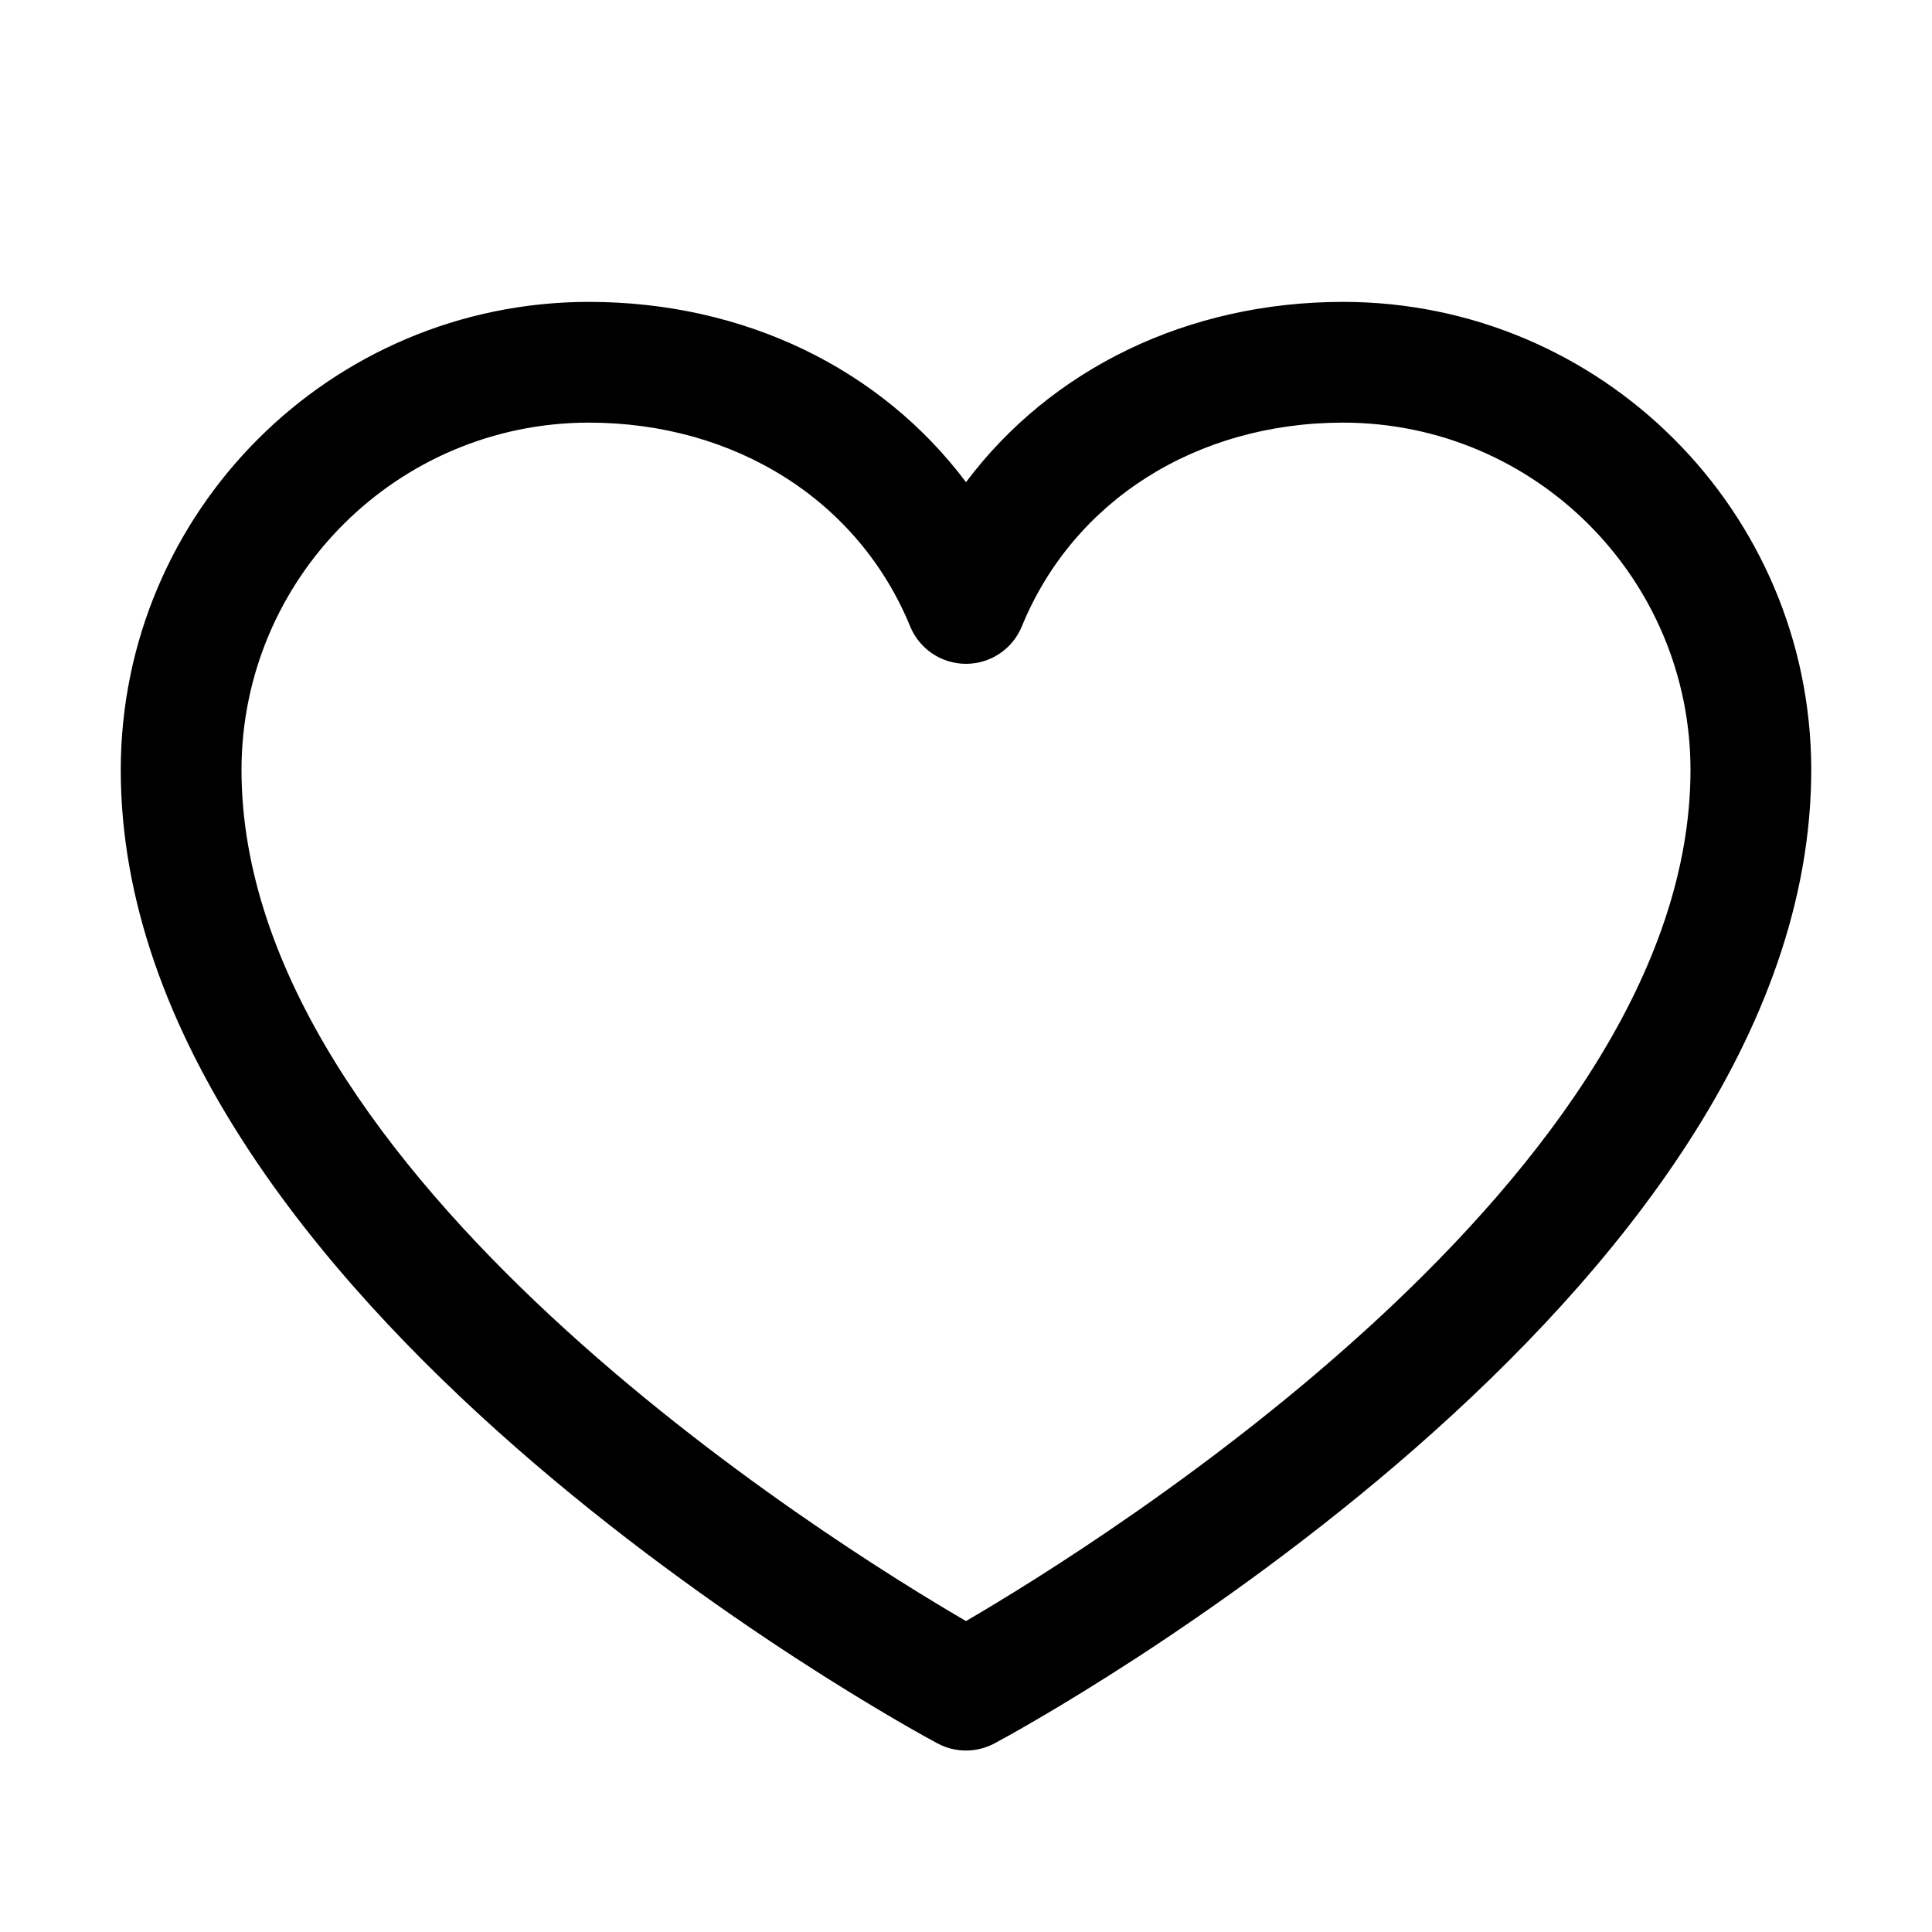
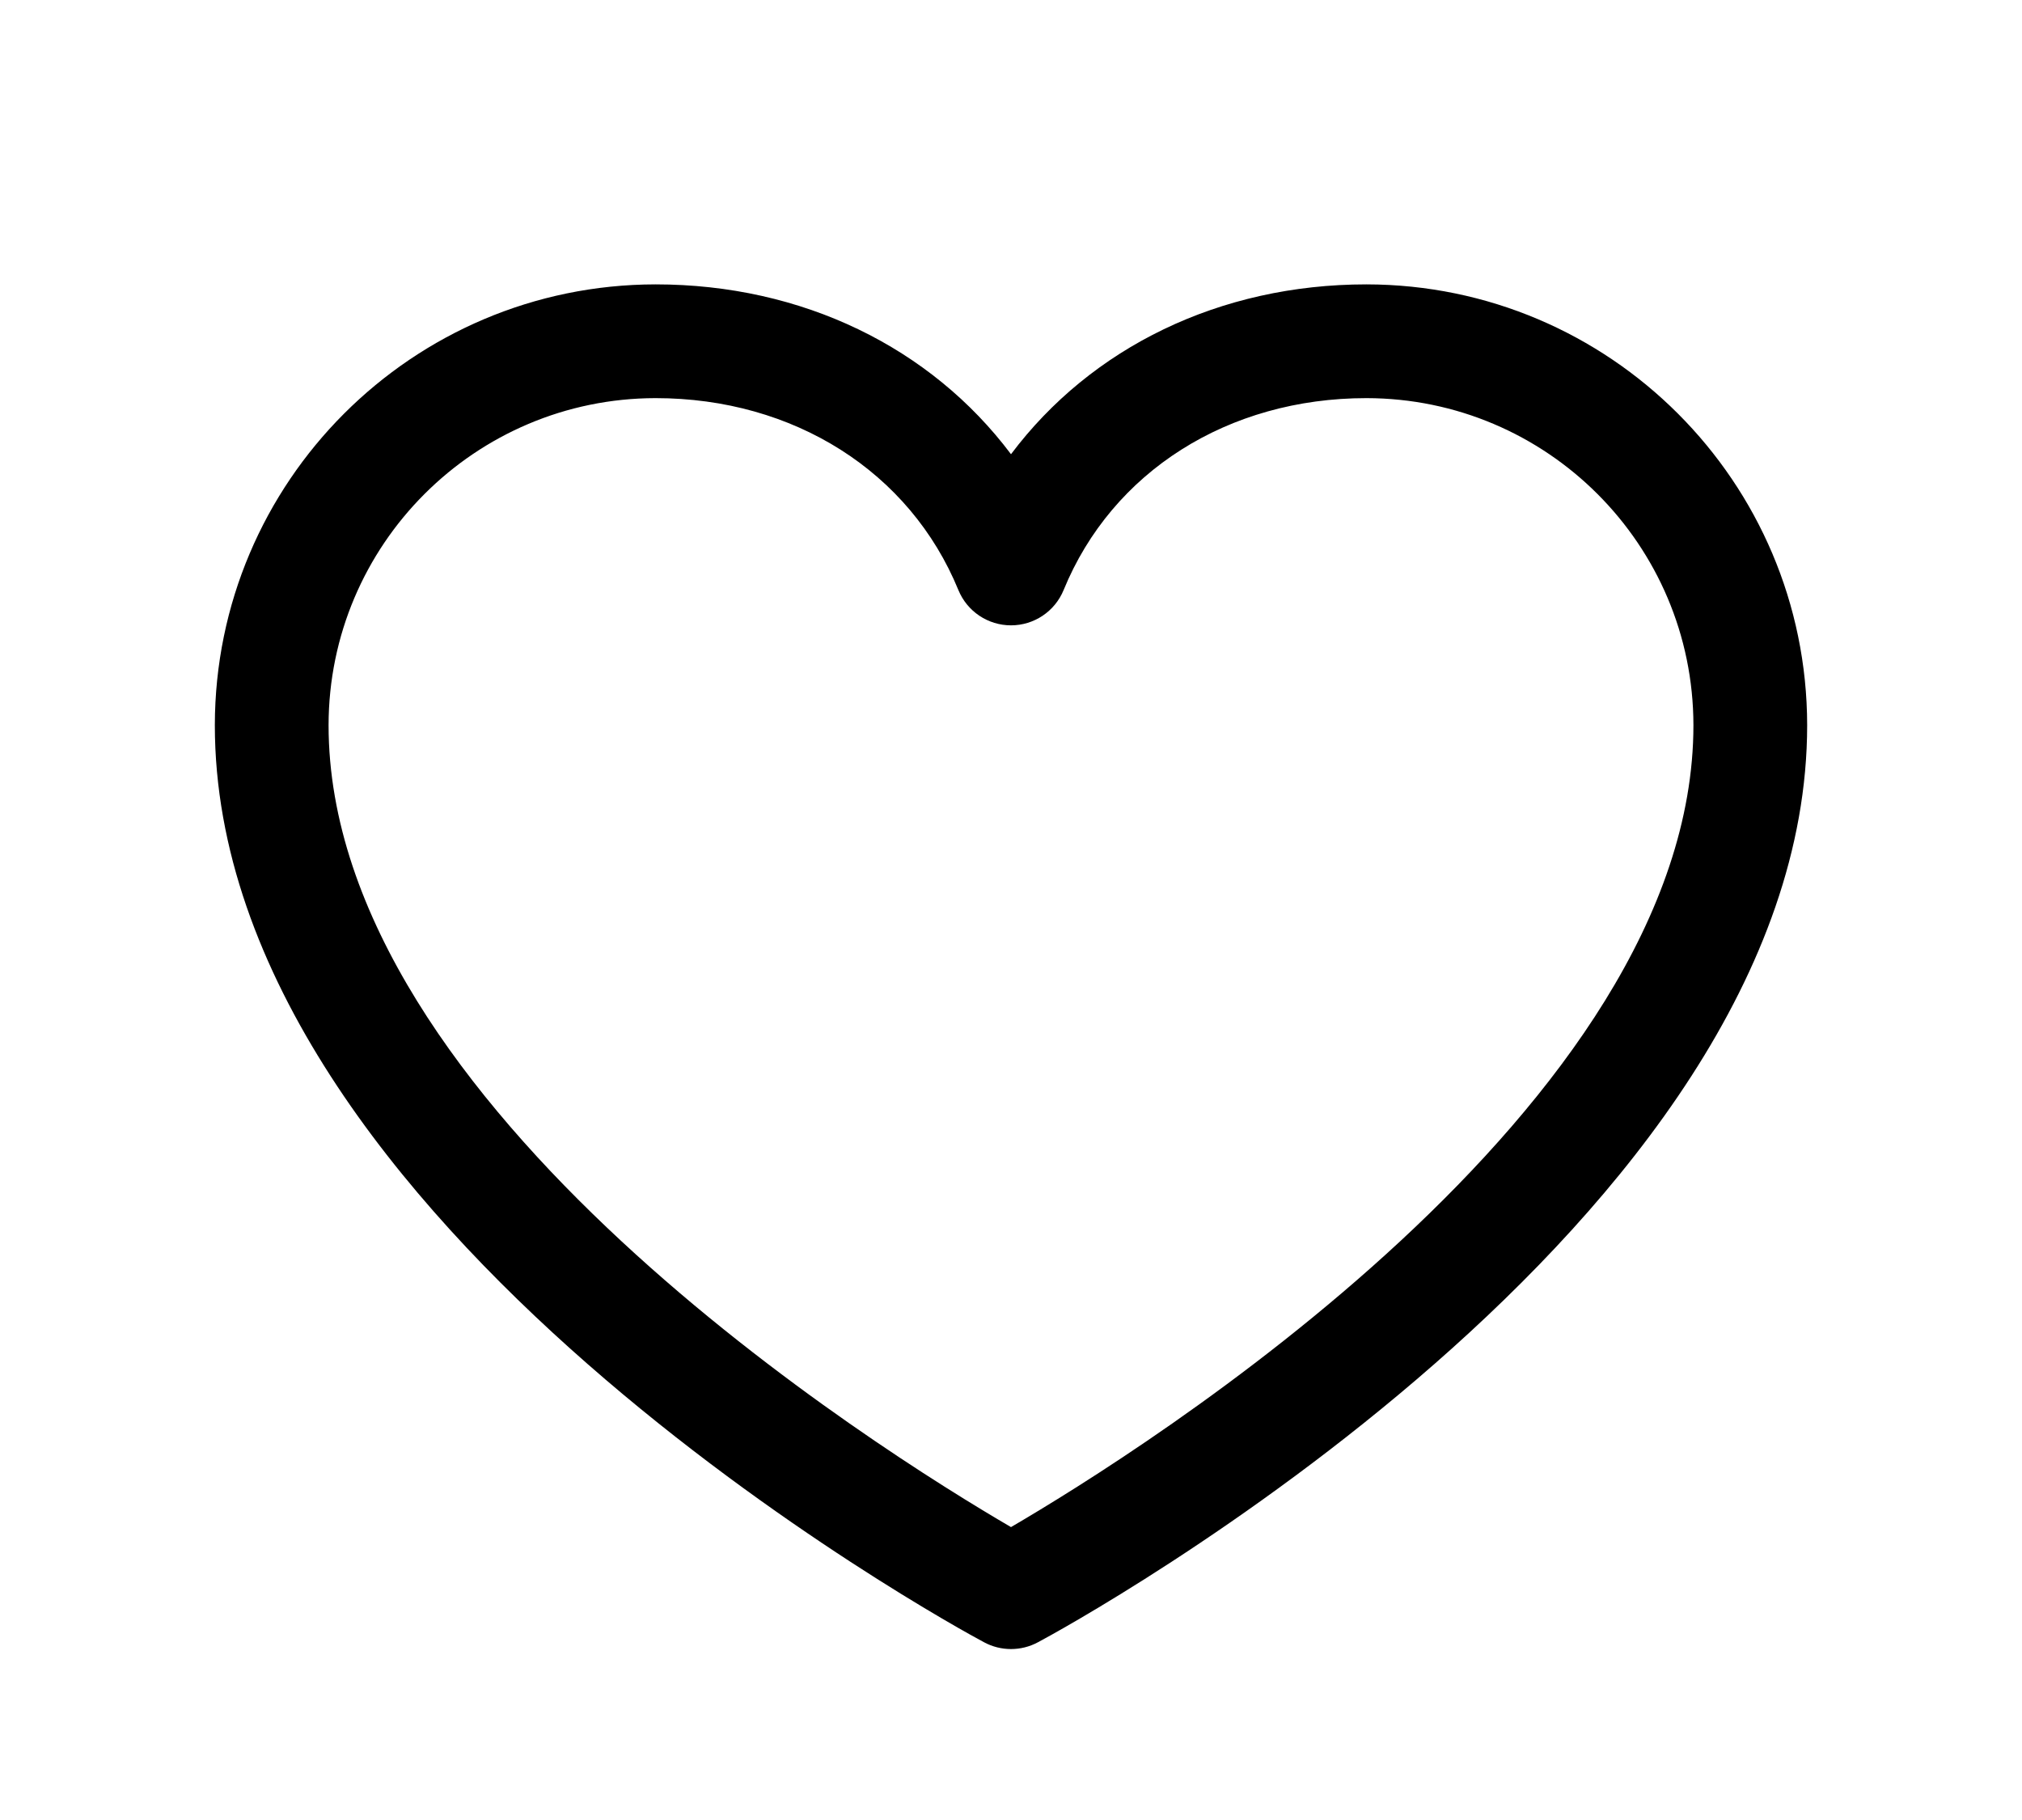
- <svg xmlns="http://www.w3.org/2000/svg" width="32" height="32" fill="#000000" viewBox="0 0 256 256">
+ <svg xmlns="http://www.w3.org/2000/svg" width="20" height="18" fill="#000000" viewBox="0 0 256 256">
  <path d="M178,40c-20.65,0-38.73,8.88-50,23.89C116.73,48.88,98.65,40,78,40a62.07,62.07,0,0,0-62,62c0,70,103.79,126.66,108.21,129a8,8,0,0,0,7.58,0C136.21,228.66,240,172,240,102A62.07,62.07,0,0,0,178,40ZM128,214.8C109.74,204.16,32,155.69,32,102A46.06,46.06,0,0,1,78,56c19.45,0,35.78,10.36,42.6,27a8,8,0,0,0,14.8,0c6.82-16.67,23.15-27,42.6-27a46.06,46.06,0,0,1,46,46C224,155.61,146.24,204.15,128,214.8Z" />
</svg>
